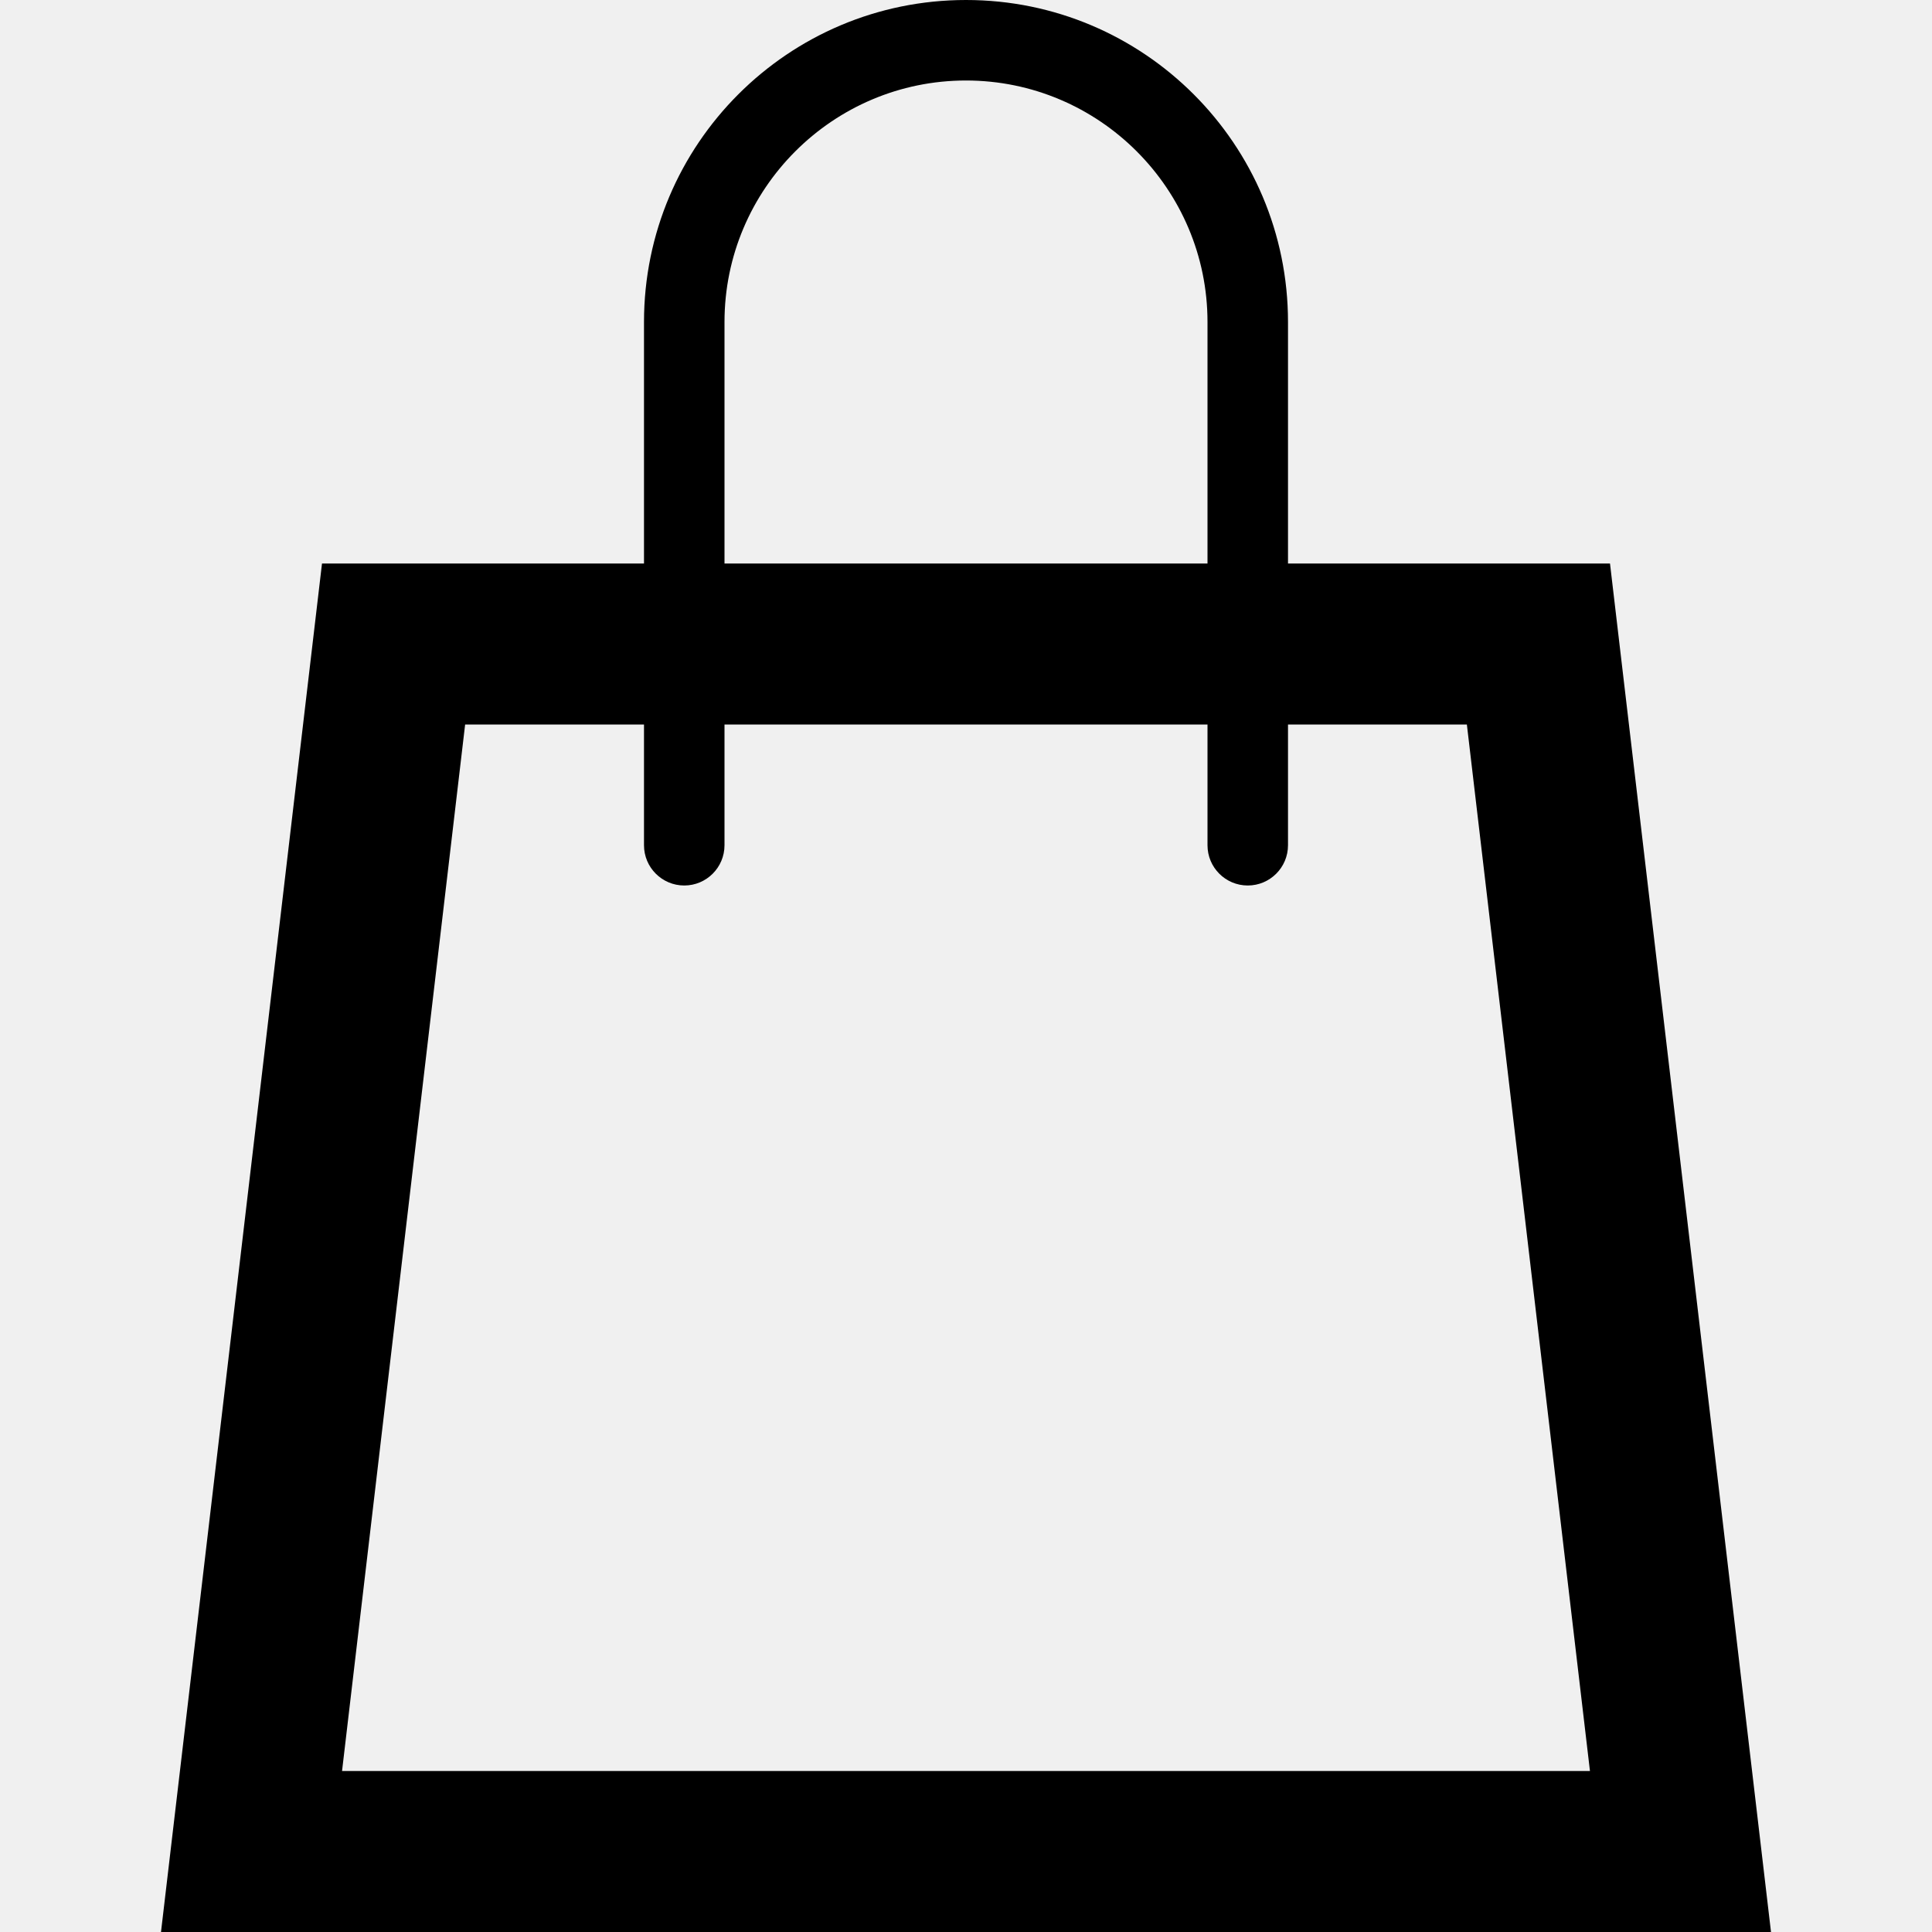
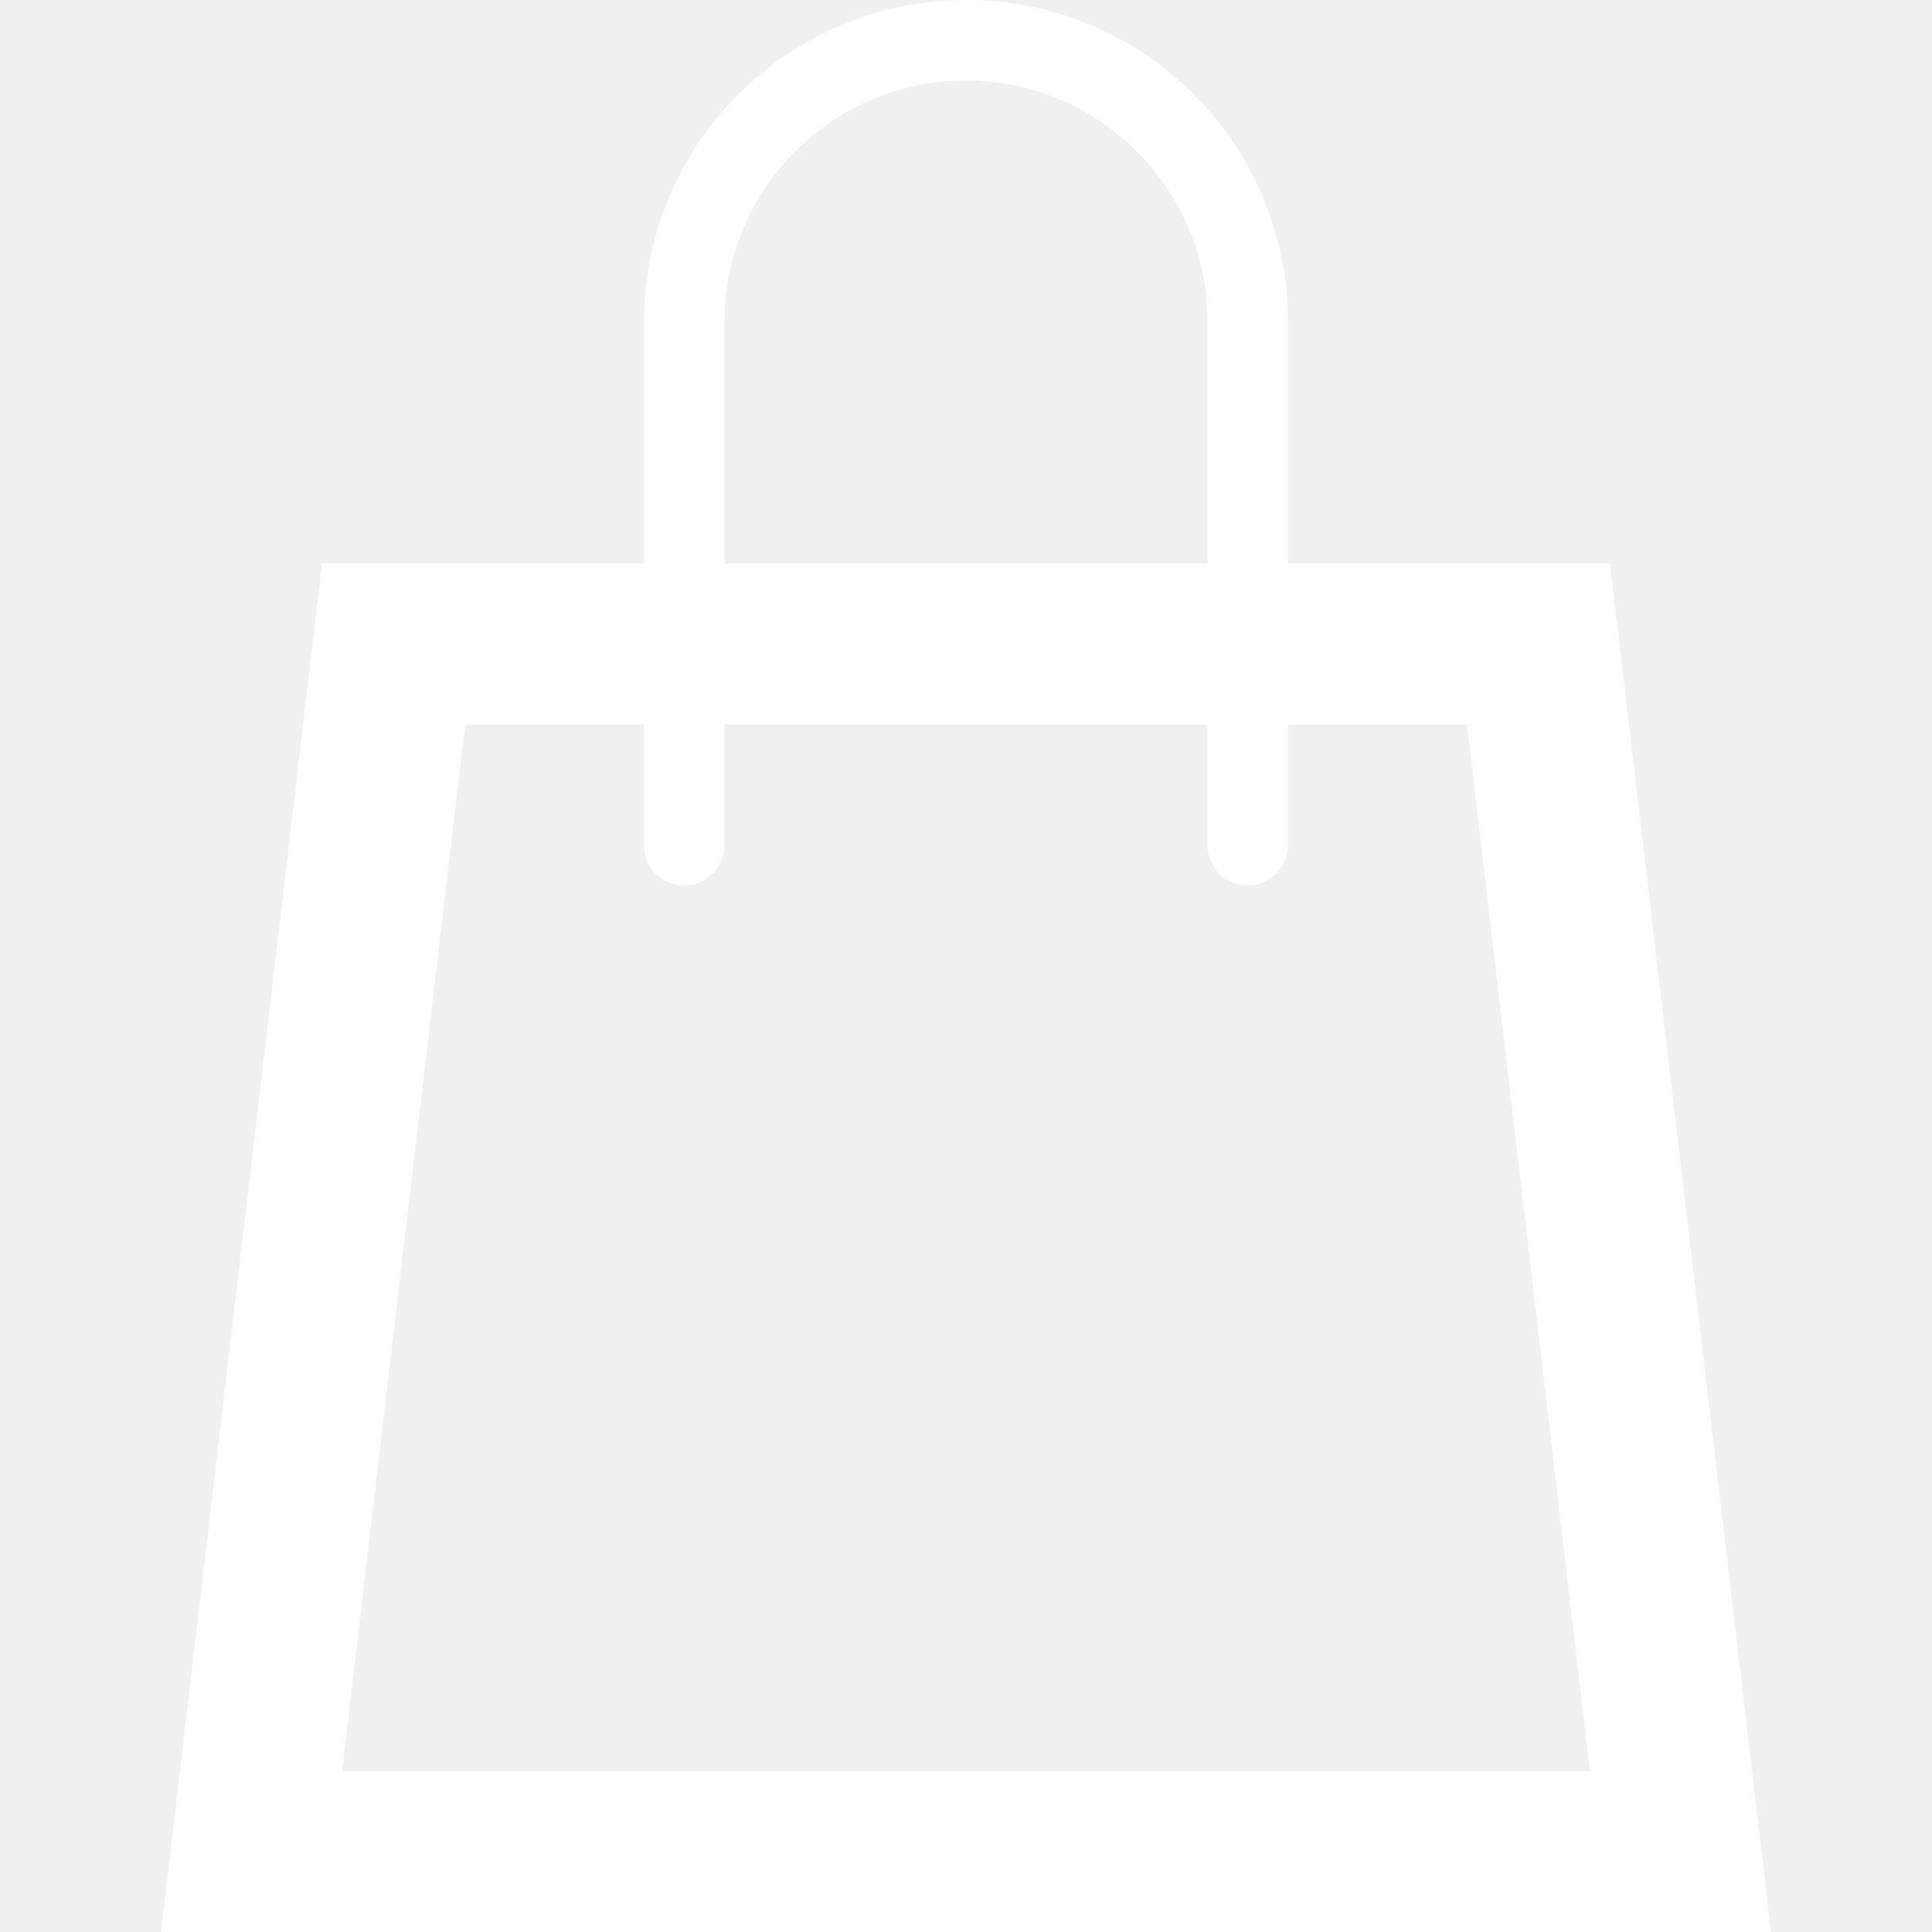
- <svg xmlns="http://www.w3.org/2000/svg" width="24" height="24" viewBox="0 0 24 24">
-   <path d="M20 7h-4v-3c0-2.209-1.791-4-4-4s-4 1.791-4 4v3h-4l-2 17h20l-2-17zm-11-3c0-1.654 1.346-3 3-3s3 1.346 3 3v3h-6v-3zm-4.751 18l1.529-13h2.222v1.5c0 .276.224.5.5.5s.5-.224.5-.5v-1.5h6v1.5c0 .276.224.5.5.5s.5-.224.5-.5v-1.5h2.222l1.529 13h-15.502z" />
+ <svg xmlns="http://www.w3.org/2000/svg" version="1.1" id="Layer_1" x="0px" y="0px" width="24px" height="24px" viewBox="0 0 24 24" enable-background="new 0 0 24 24" xml:space="preserve">
+   <path fill="#FFFFFF" d="M20,7h-4V4c0-2.209-1.791-4-4-4S8,1.791,8,4v3H4L2,24h20L20,7z M9,4c0-1.654,1.346-3,3-3  c1.654,0,3,1.346,3,3v3H9V4z M4.249,22L5.778,9H8v1.5C8,10.776,8.224,11,8.5,11S9,10.776,9,10.5V9h6v1.5c0,0.276,0.225,0.5,0.5,0.5  s0.5-0.224,0.5-0.5V9h2.223l1.528,13H4.249z" />
</svg>
